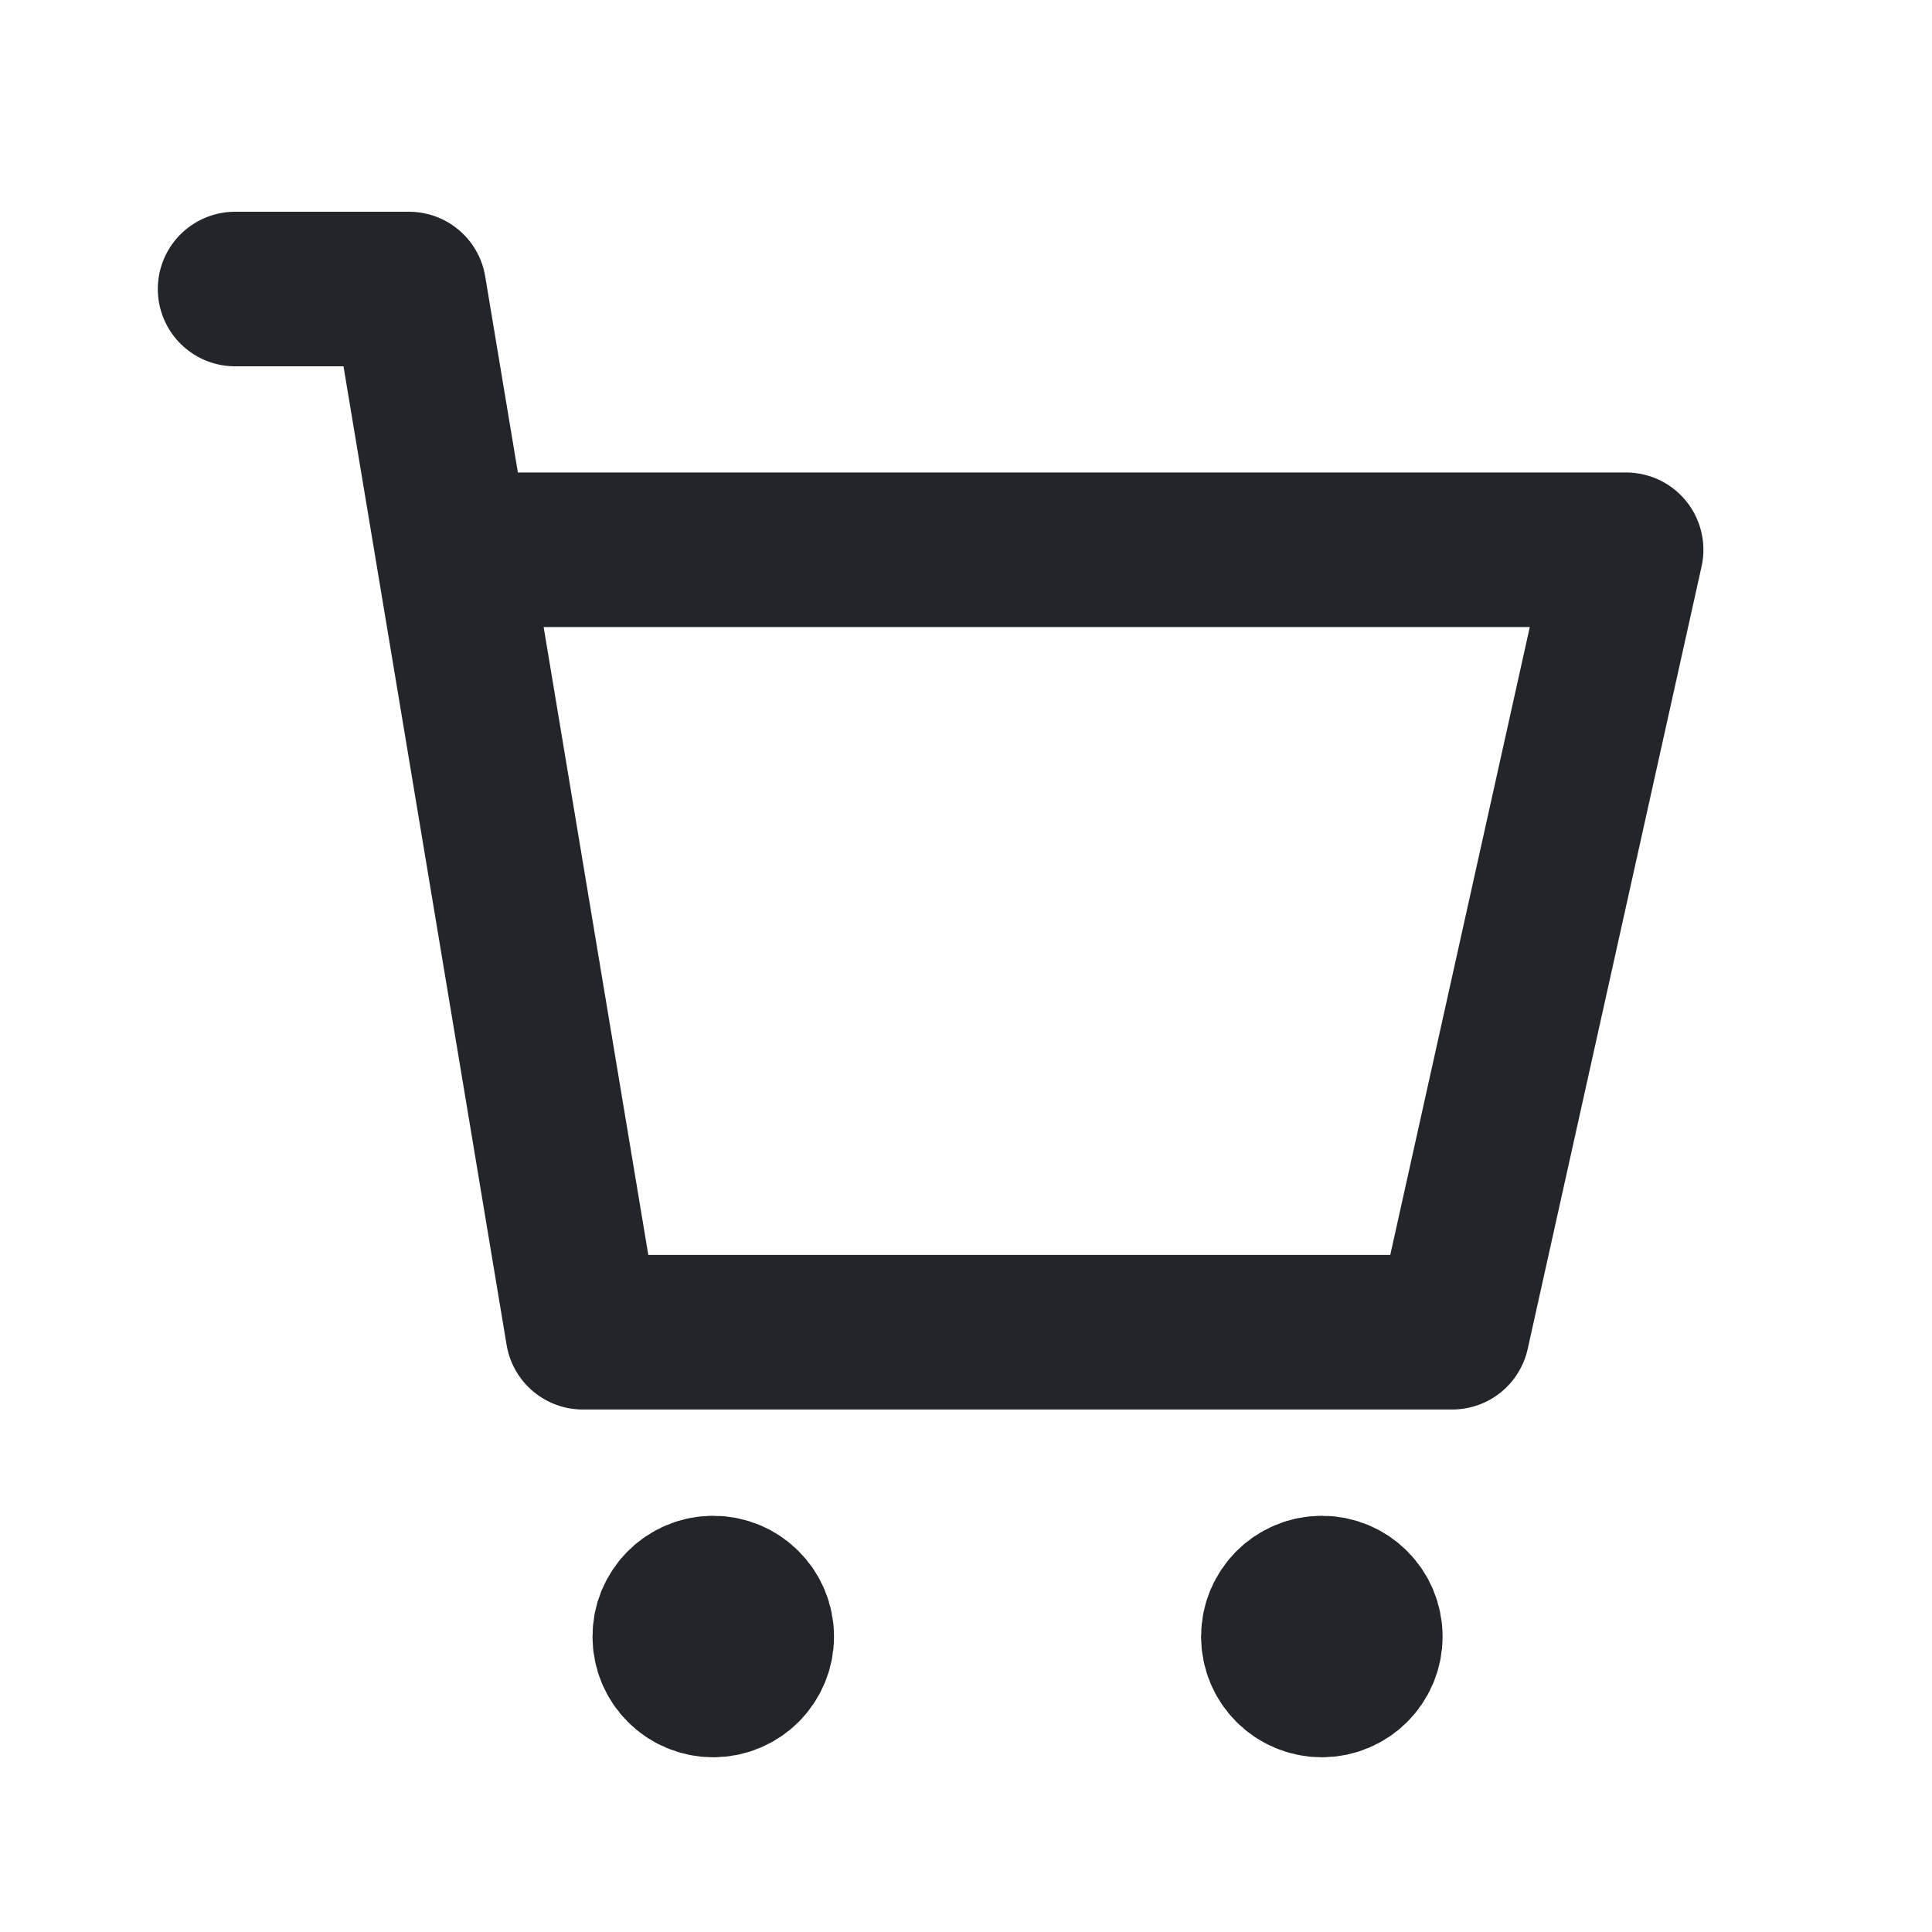
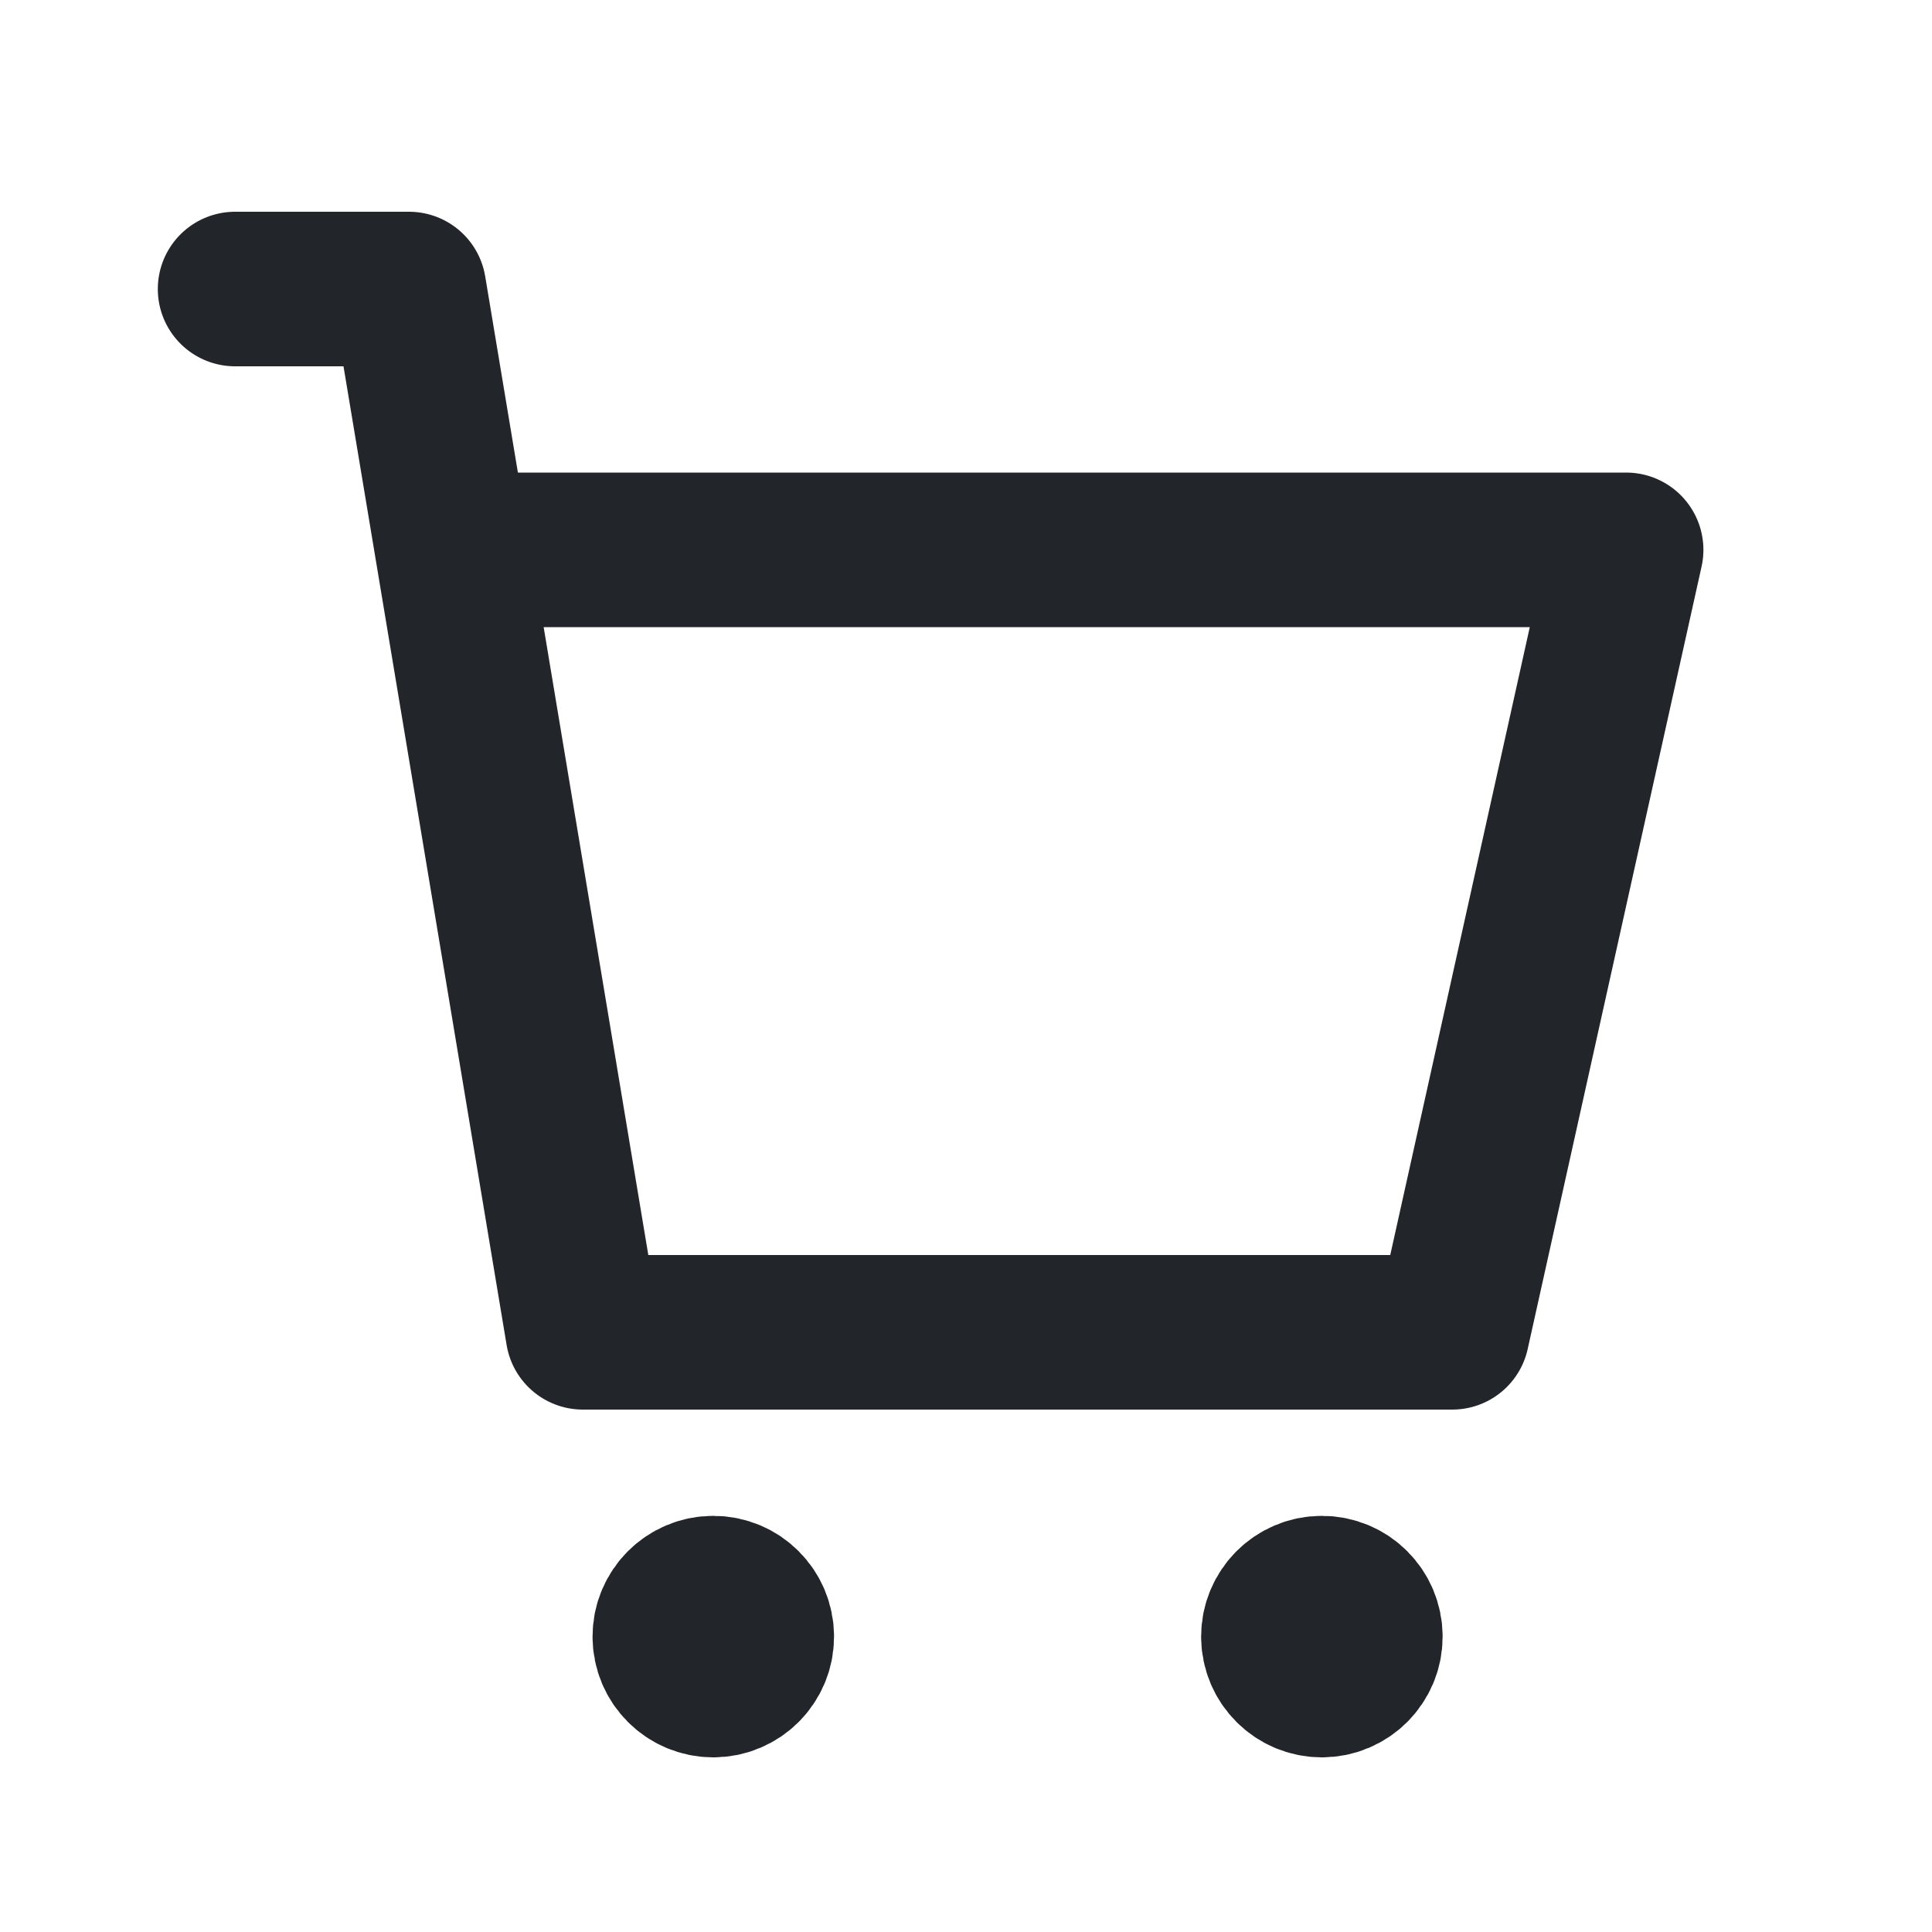
- <svg xmlns="http://www.w3.org/2000/svg" width="25" height="25" viewBox="0 0 25 25" fill="none">
-   <path d="M9.229 21.739C9.54 21.739 9.792 21.488 9.792 21.177C9.792 20.866 9.54 20.614 9.229 20.614C8.919 20.614 8.667 20.866 8.667 21.177C8.667 21.488 8.919 21.739 9.229 21.739Z" fill="#22262A" stroke="#22262A" stroke-width="2" stroke-miterlimit="10" stroke-linecap="round" stroke-linejoin="round" />
-   <path d="M17.105 21.739C17.415 21.739 17.667 21.488 17.667 21.177C17.667 20.866 17.415 20.614 17.105 20.614C16.794 20.614 16.542 20.866 16.542 21.177C16.542 21.488 16.794 21.739 17.105 21.739Z" fill="#22262A" stroke="#22262A" stroke-width="2" stroke-miterlimit="10" stroke-linecap="round" stroke-linejoin="round" />
-   <path d="M3.042 3.74H5.292L7.542 17.239H18.792L21.042 7.114H6.417" stroke="#22262A" stroke-width="2" stroke-linecap="round" stroke-linejoin="round" />
+ <svg xmlns="http://www.w3.org/2000/svg" width="25" height="25" fill="none">
+   <path d="M9.23 21.74a.562.562 0 1 0 0-1.125.562.562 0 0 0 0 1.125ZM17.105 21.74a.562.562 0 1 0 0-1.125.562.562 0 0 0 0 1.125Z" fill="#22262A" stroke="#22262A" stroke-width="2" stroke-miterlimit="10" stroke-linecap="round" stroke-linejoin="round" />
+   <path d="M3.042 3.74h2.25l2.25 13.5h11.25l2.25-10.125H6.417" stroke="#22262A" stroke-width="2" stroke-linecap="round" stroke-linejoin="round" />
</svg>
